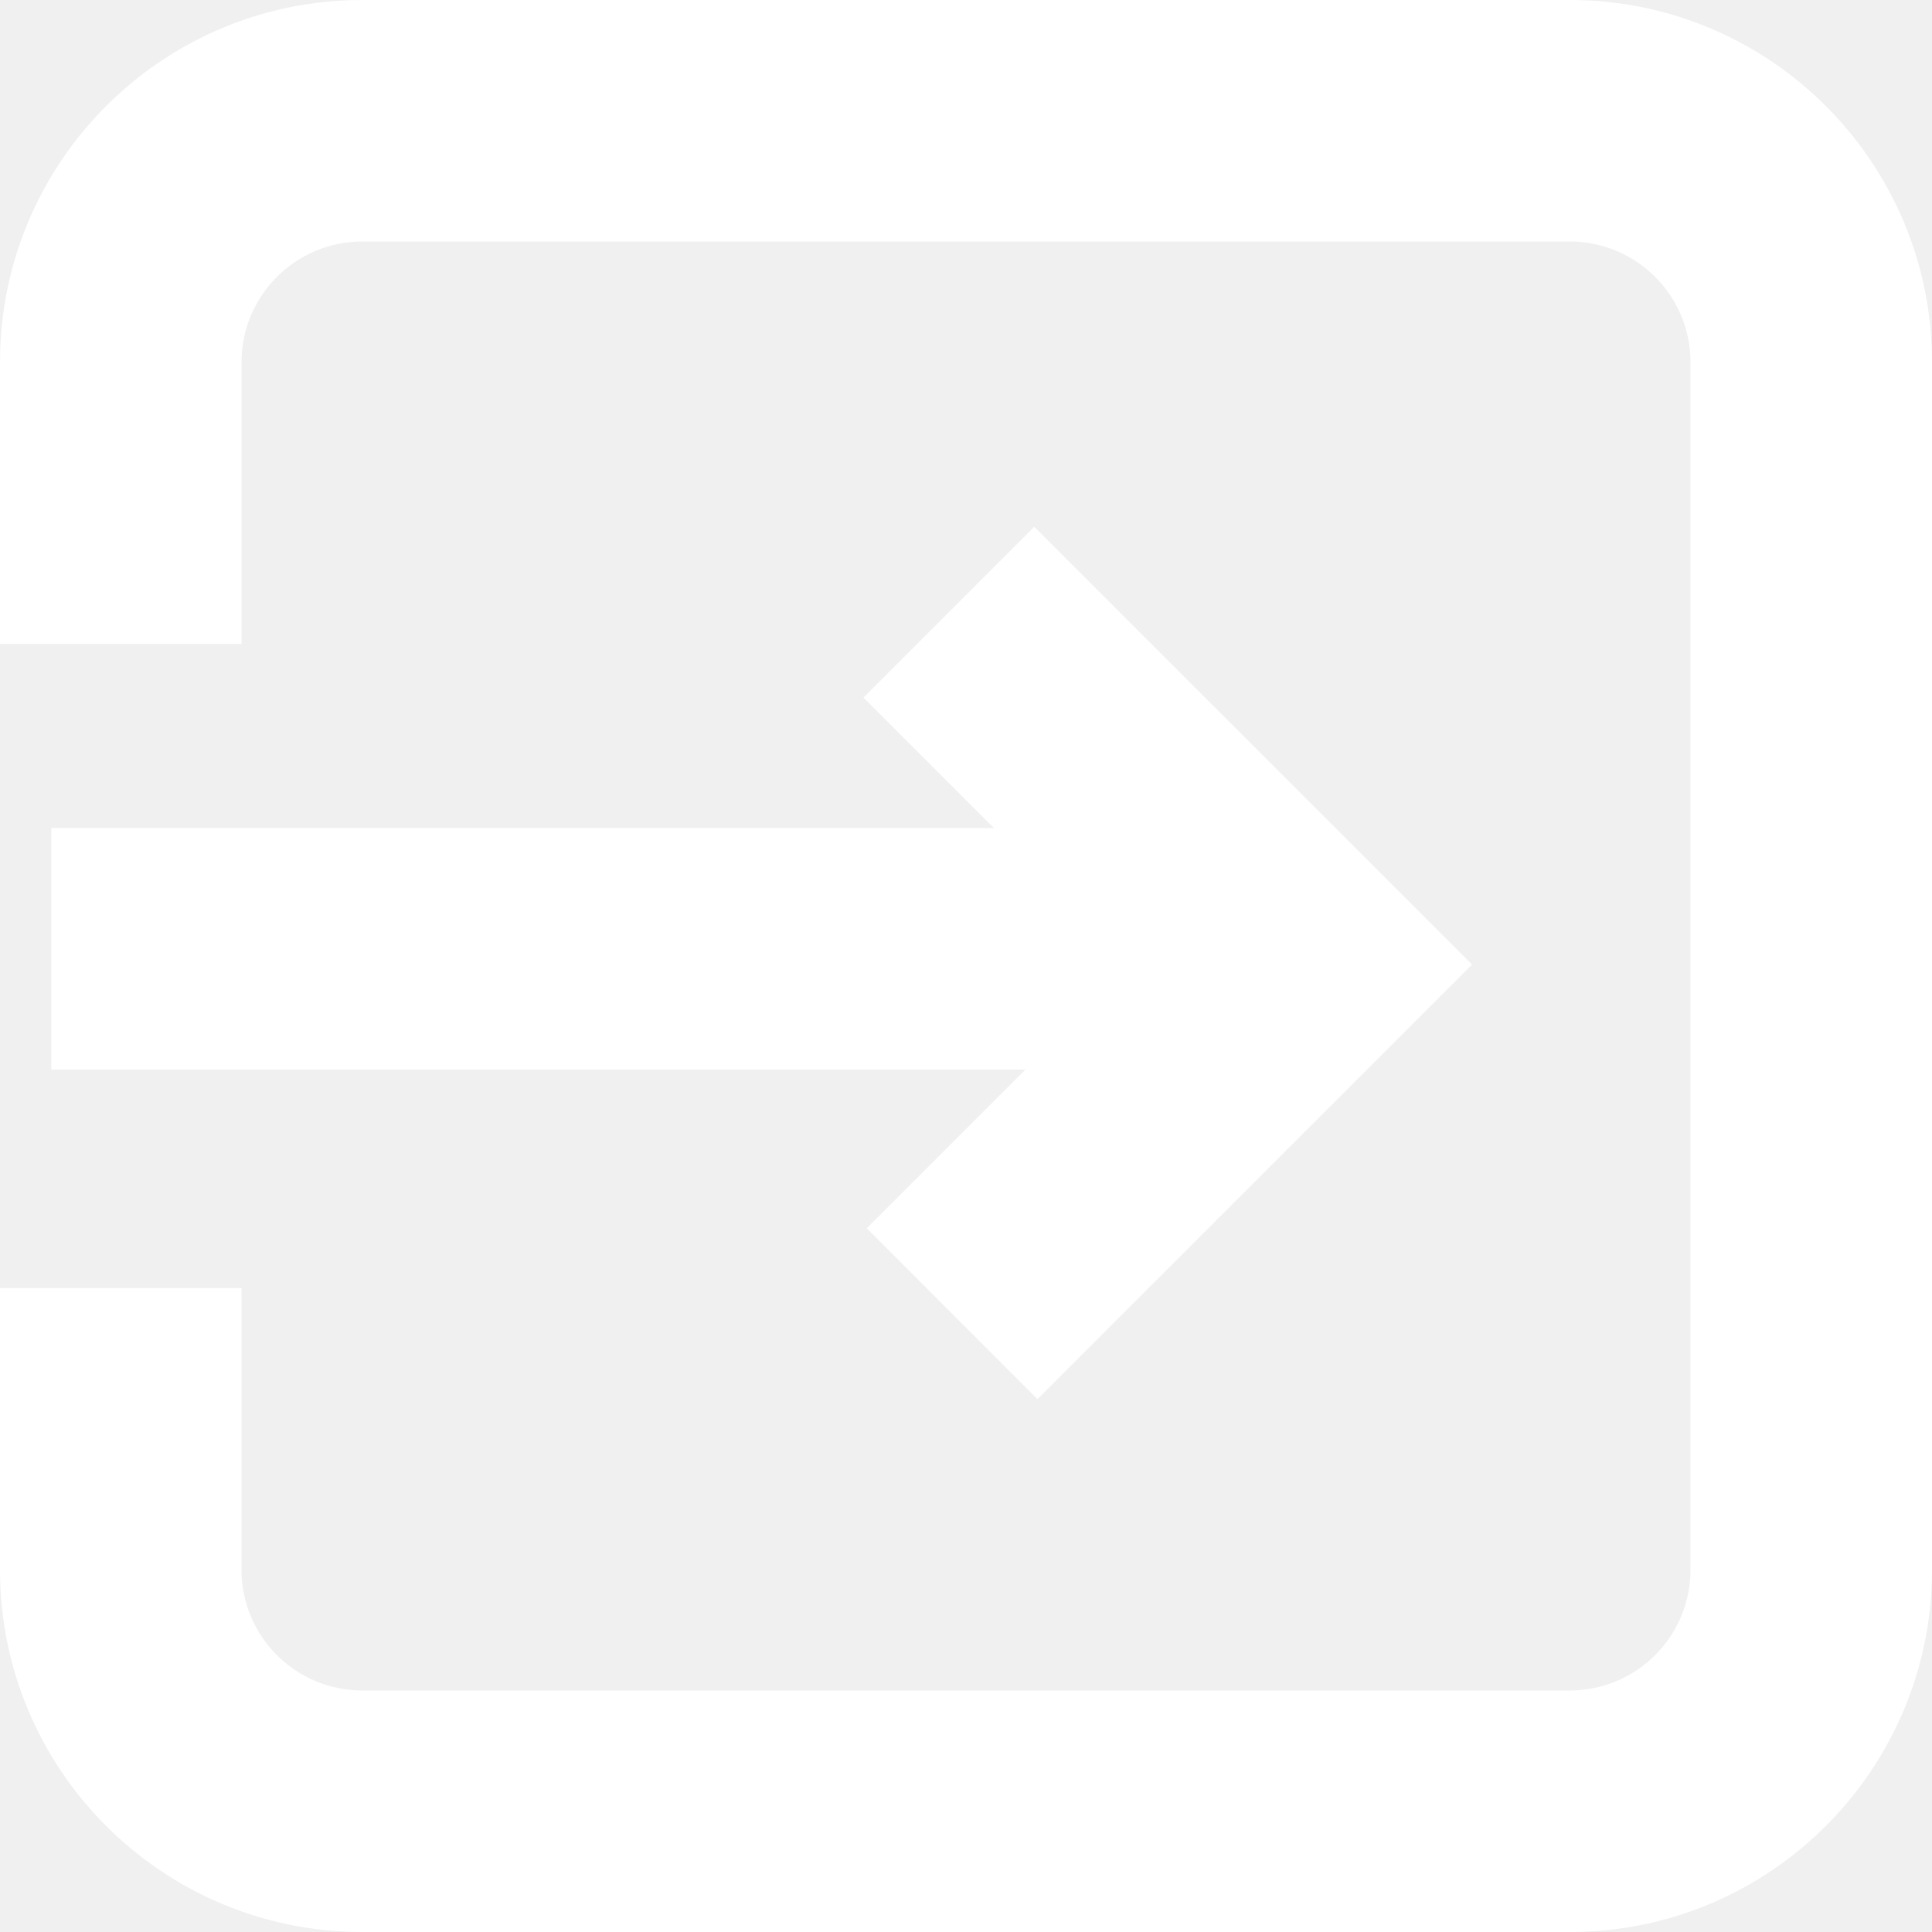
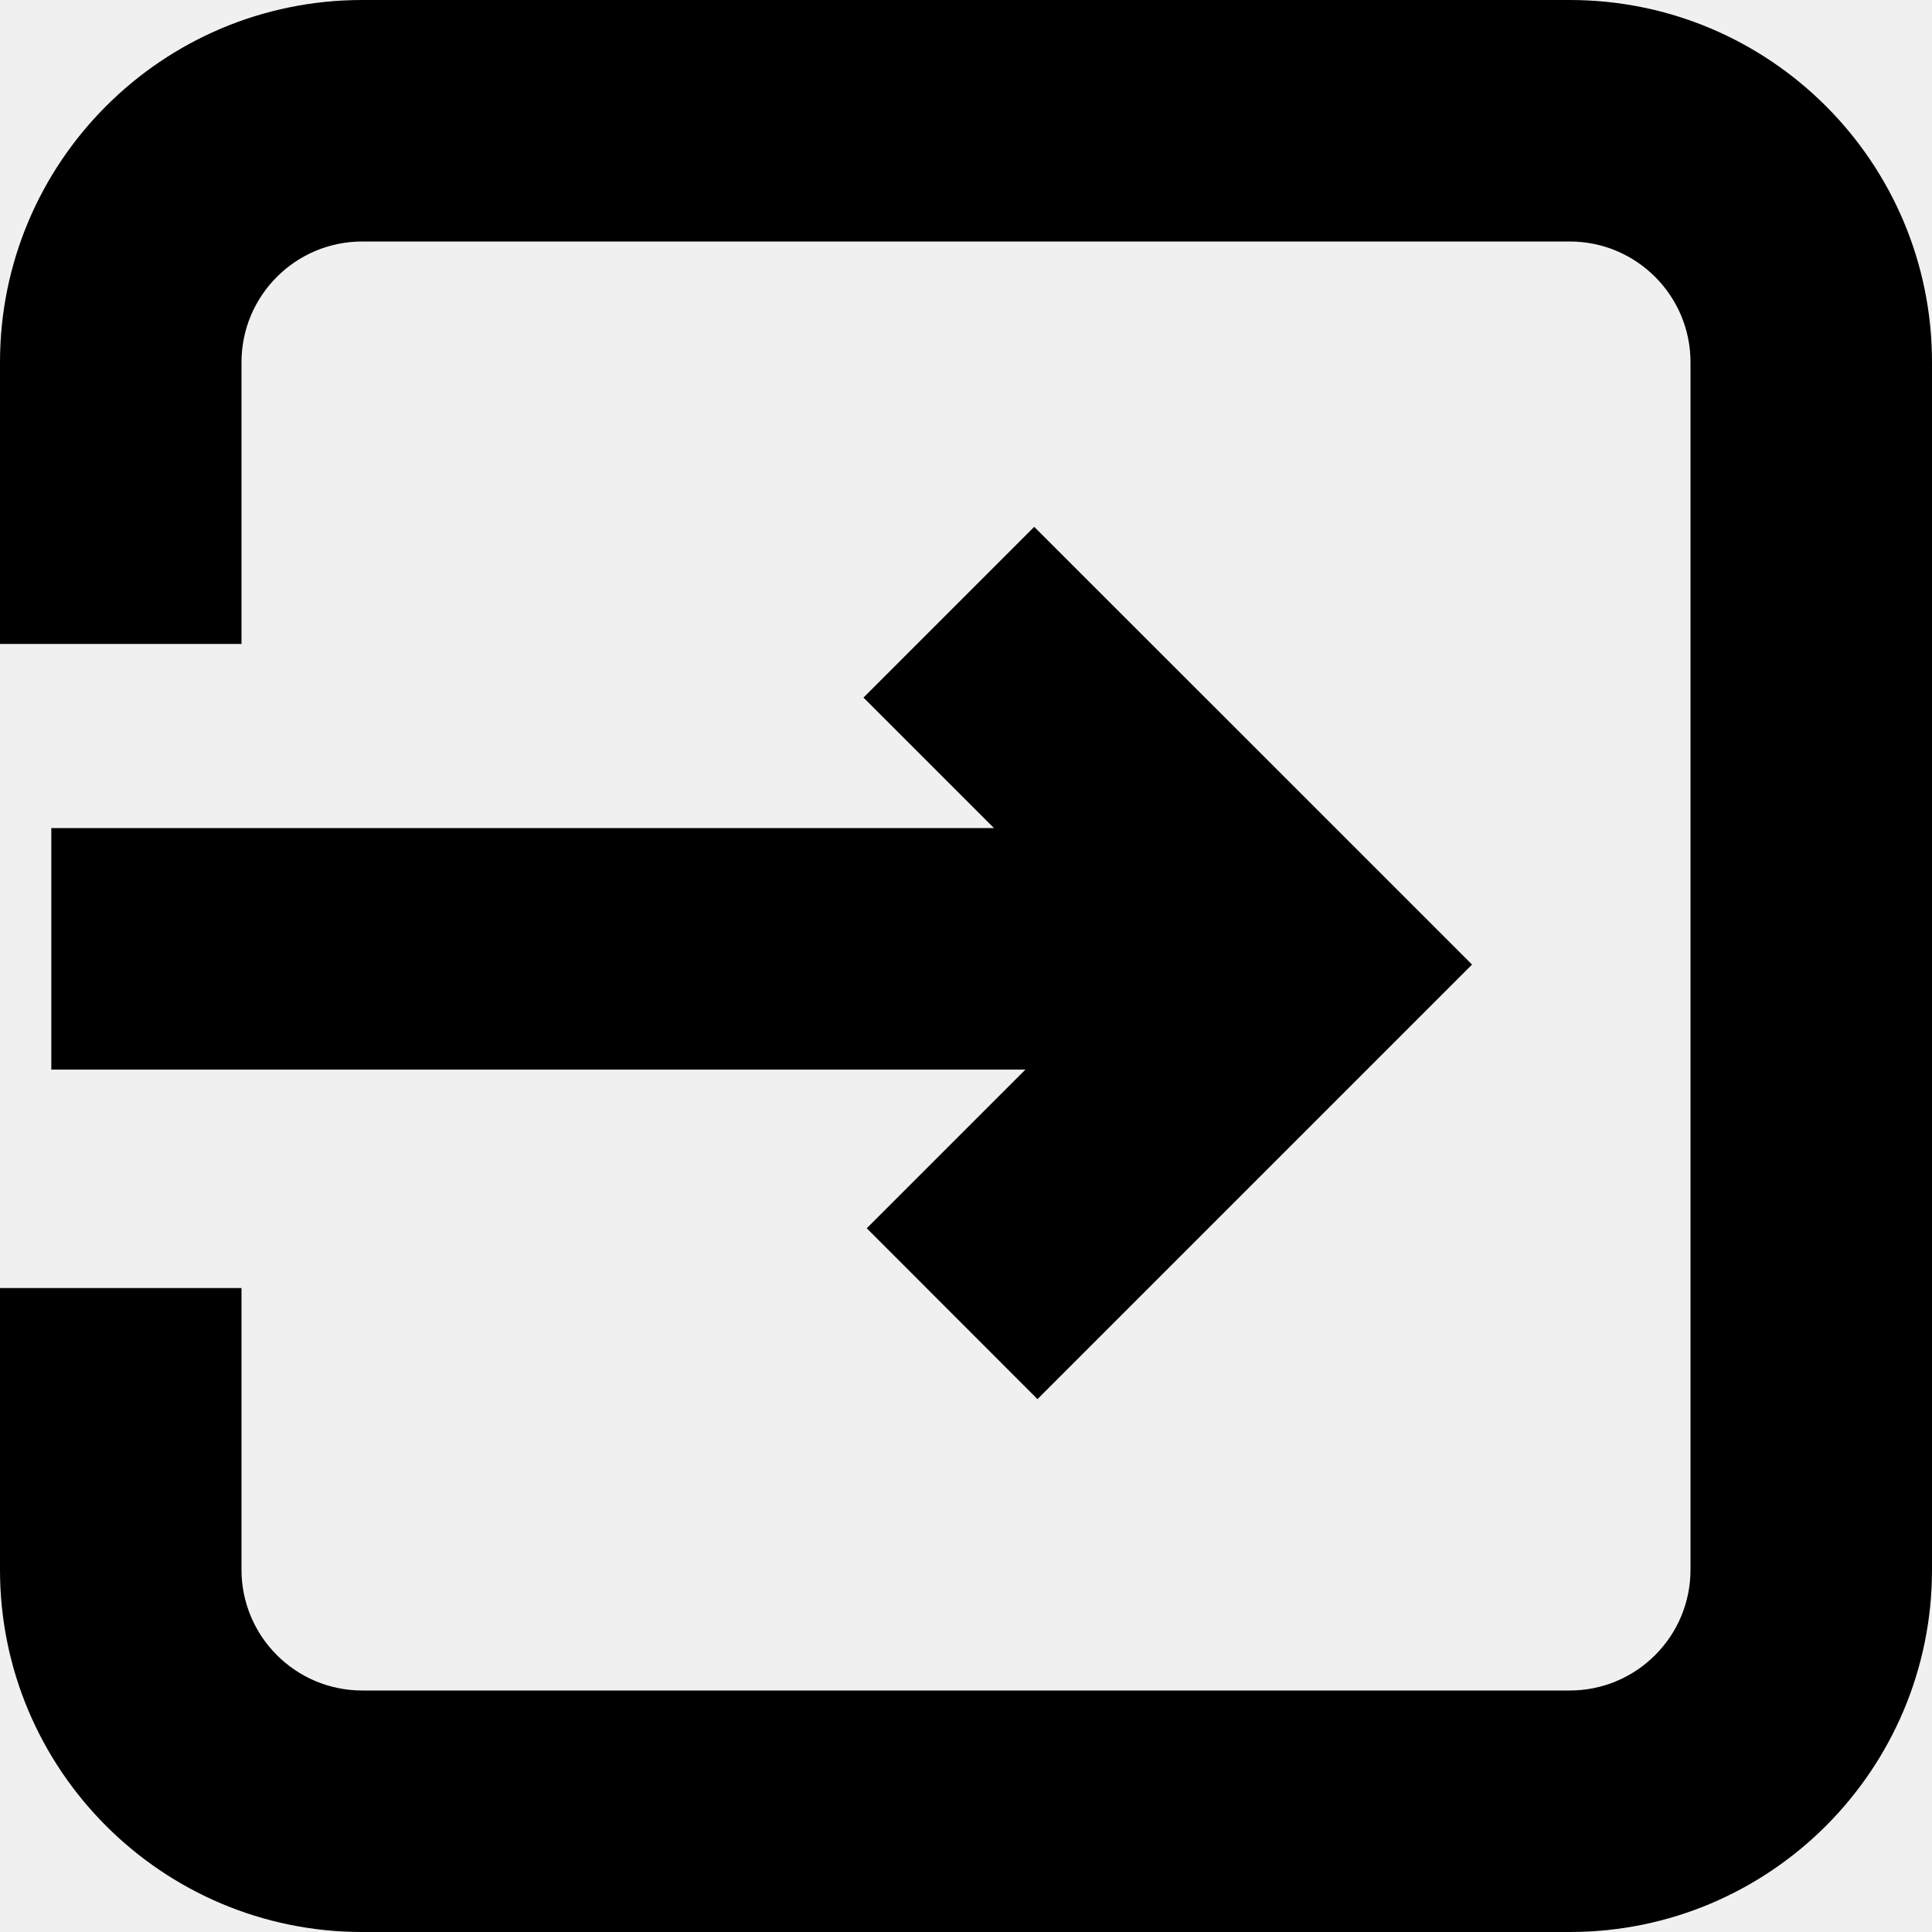
- <svg xmlns="http://www.w3.org/2000/svg" width="16" height="16" viewBox="0 0 16 16" fill="none">
-   <path fill-rule="evenodd" clip-rule="evenodd" d="M3 2H13C13.552 2 14 2.448 14 3V13C14 13.552 13.552 14 13 14H3C2.448 14 2 13.552 2 13V10.667H0V13C0 14.657 1.343 16 3 16H13C14.657 16 16 14.657 16 13V3C16 1.343 14.657 0 13 0H3C1.343 0 0 1.343 0 3V5.333H2V3C2 2.448 2.448 2 3 2ZM8.492 8.858H0.425V6.858H8.232L7.151 5.777L8.565 4.363L10.777 6.574L12.191 7.988L10.777 9.402L8.592 11.587L7.178 10.172L8.492 8.858Z" fill="white" />
+ <svg xmlns="http://www.w3.org/2000/svg" width="16" height="16" viewBox="0 0 16 16">
+   <path fill-rule="evenodd" clip-rule="evenodd" d="M3 2H13C13.552 2 14 2.448 14 3V13C14 13.552 13.552 14 13 14H3C2.448 14 2 13.552 2 13V10.667H0V13C0 14.657 1.343 16 3 16H13C14.657 16 16 14.657 16 13V3C16 1.343 14.657 0 13 0H3C1.343 0 0 1.343 0 3V5.333H2V3C2 2.448 2.448 2 3 2ZM8.492 8.858H0.425V6.858H8.232L7.151 5.777L8.565 4.363L10.777 6.574L12.191 7.988L10.777 9.402L8.592 11.587L7.178 10.172L8.492 8.858Z" />
</svg>
